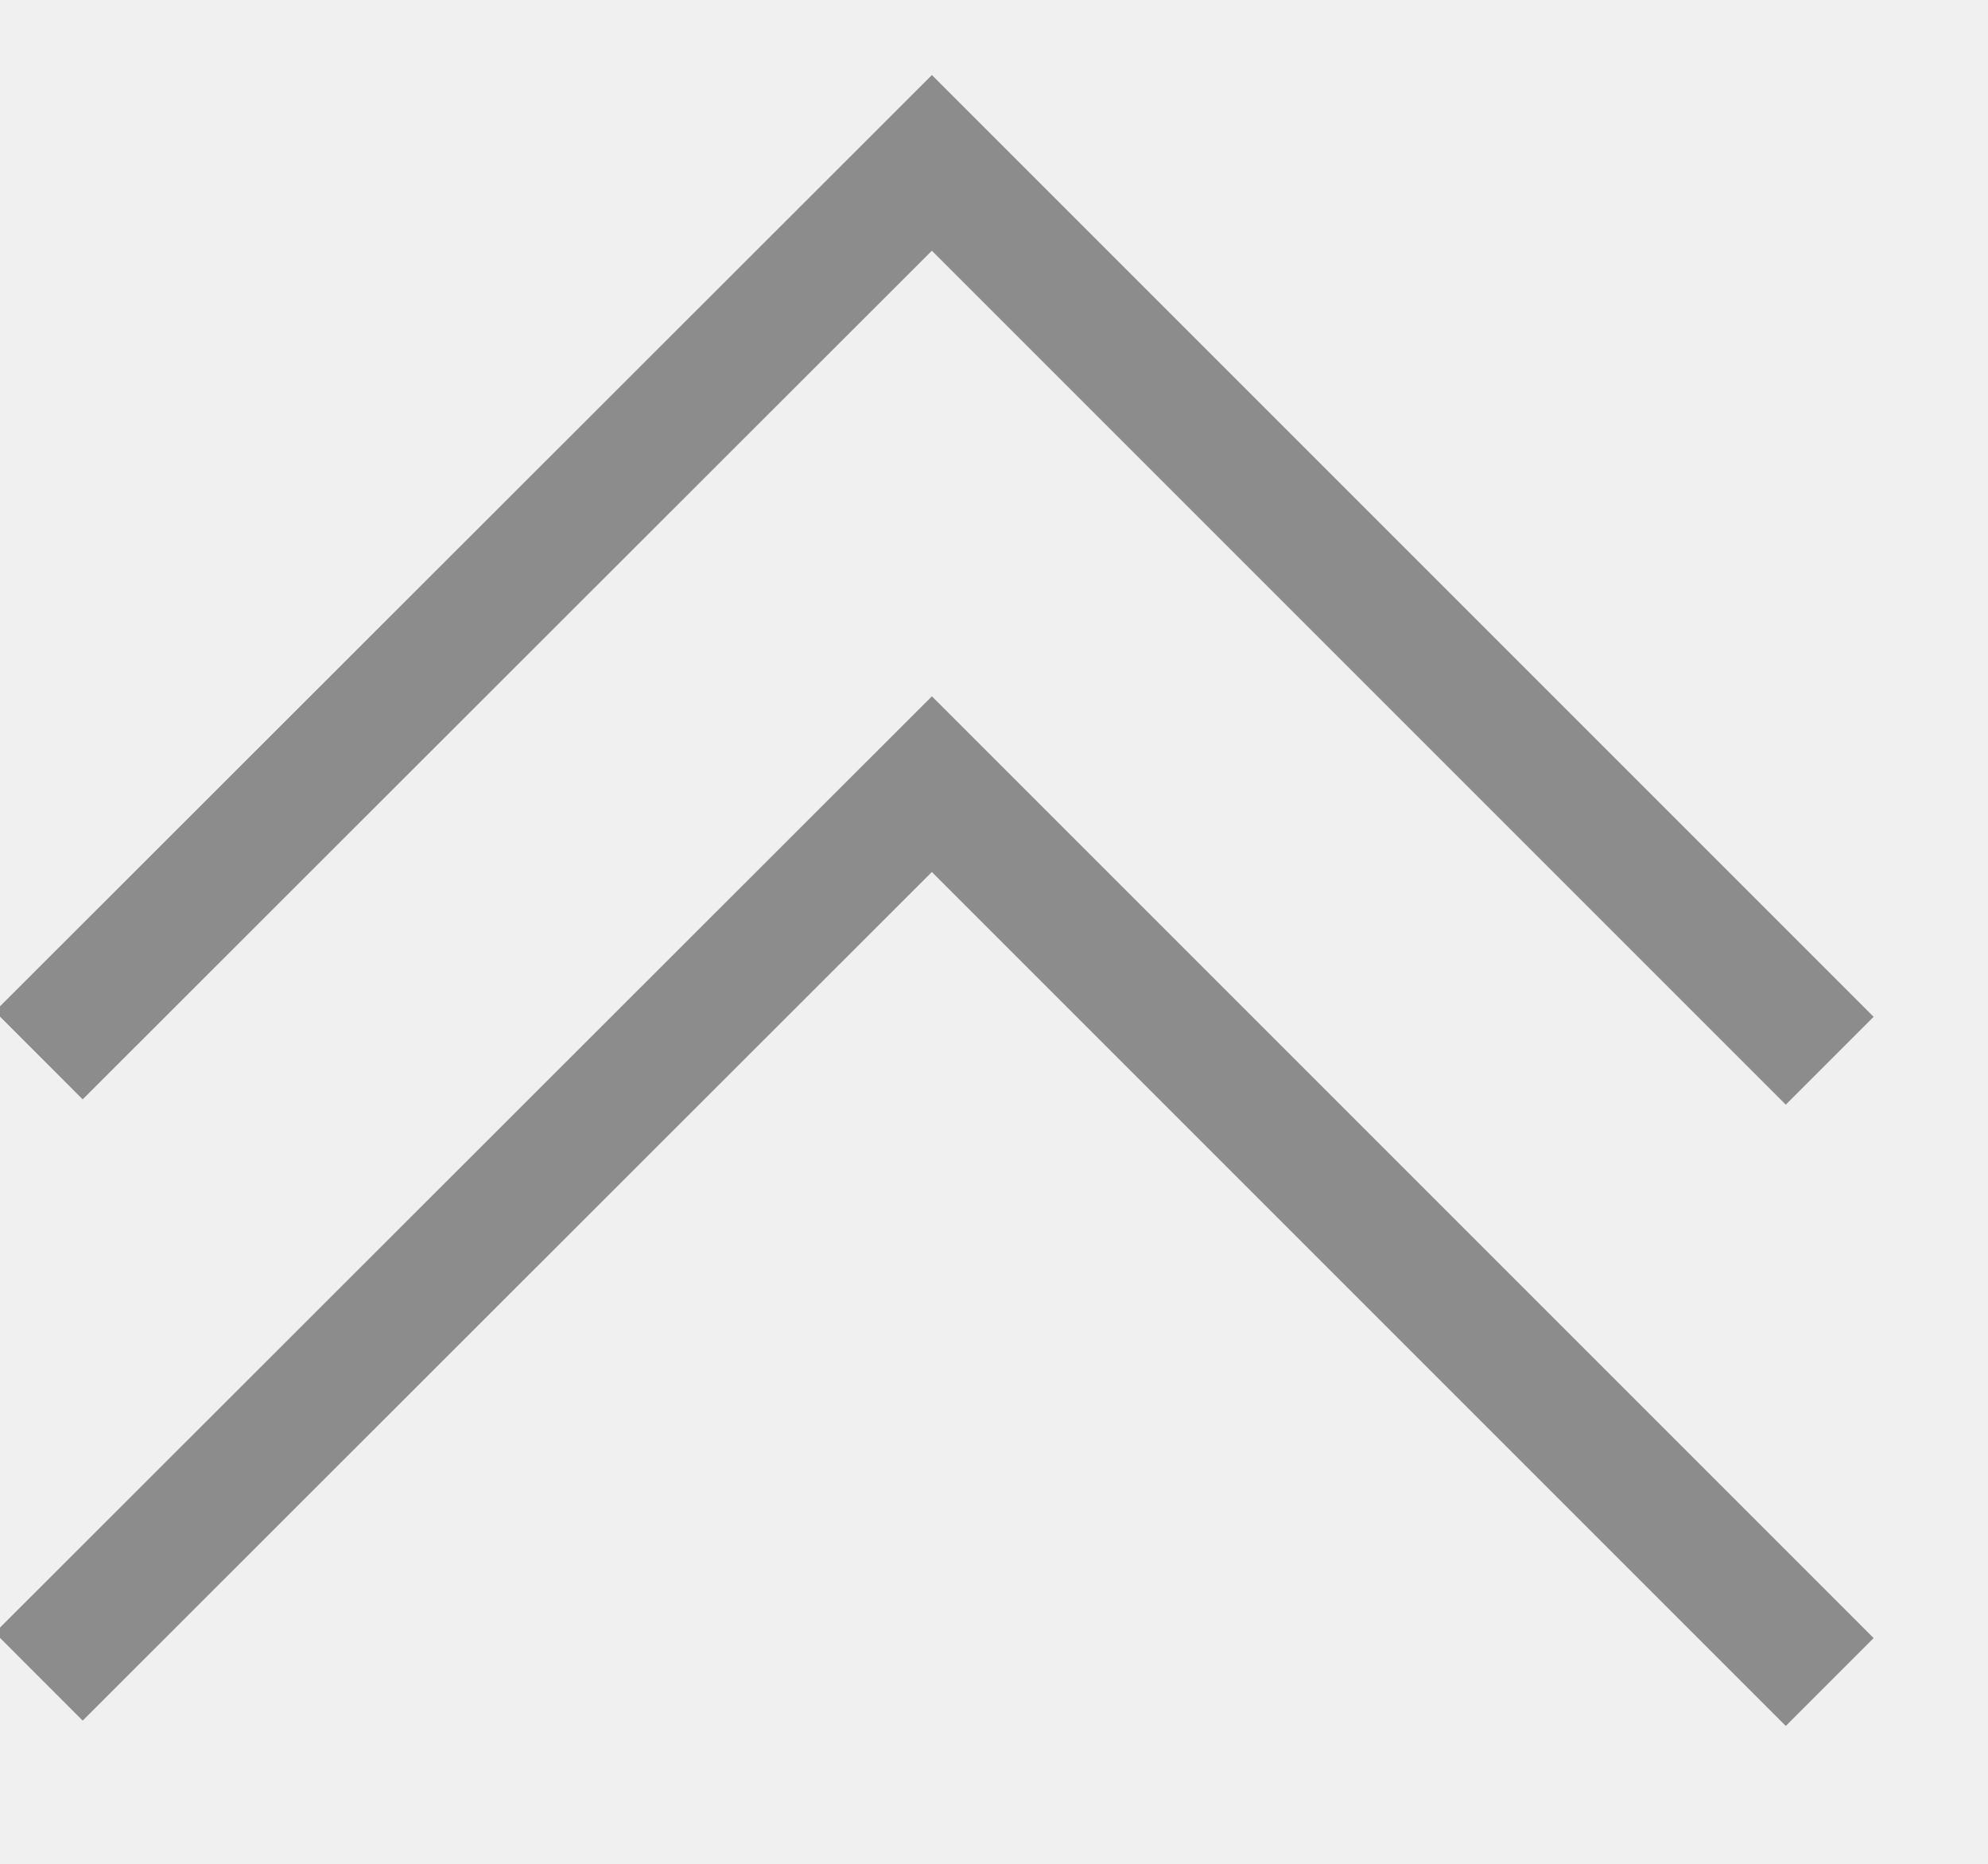
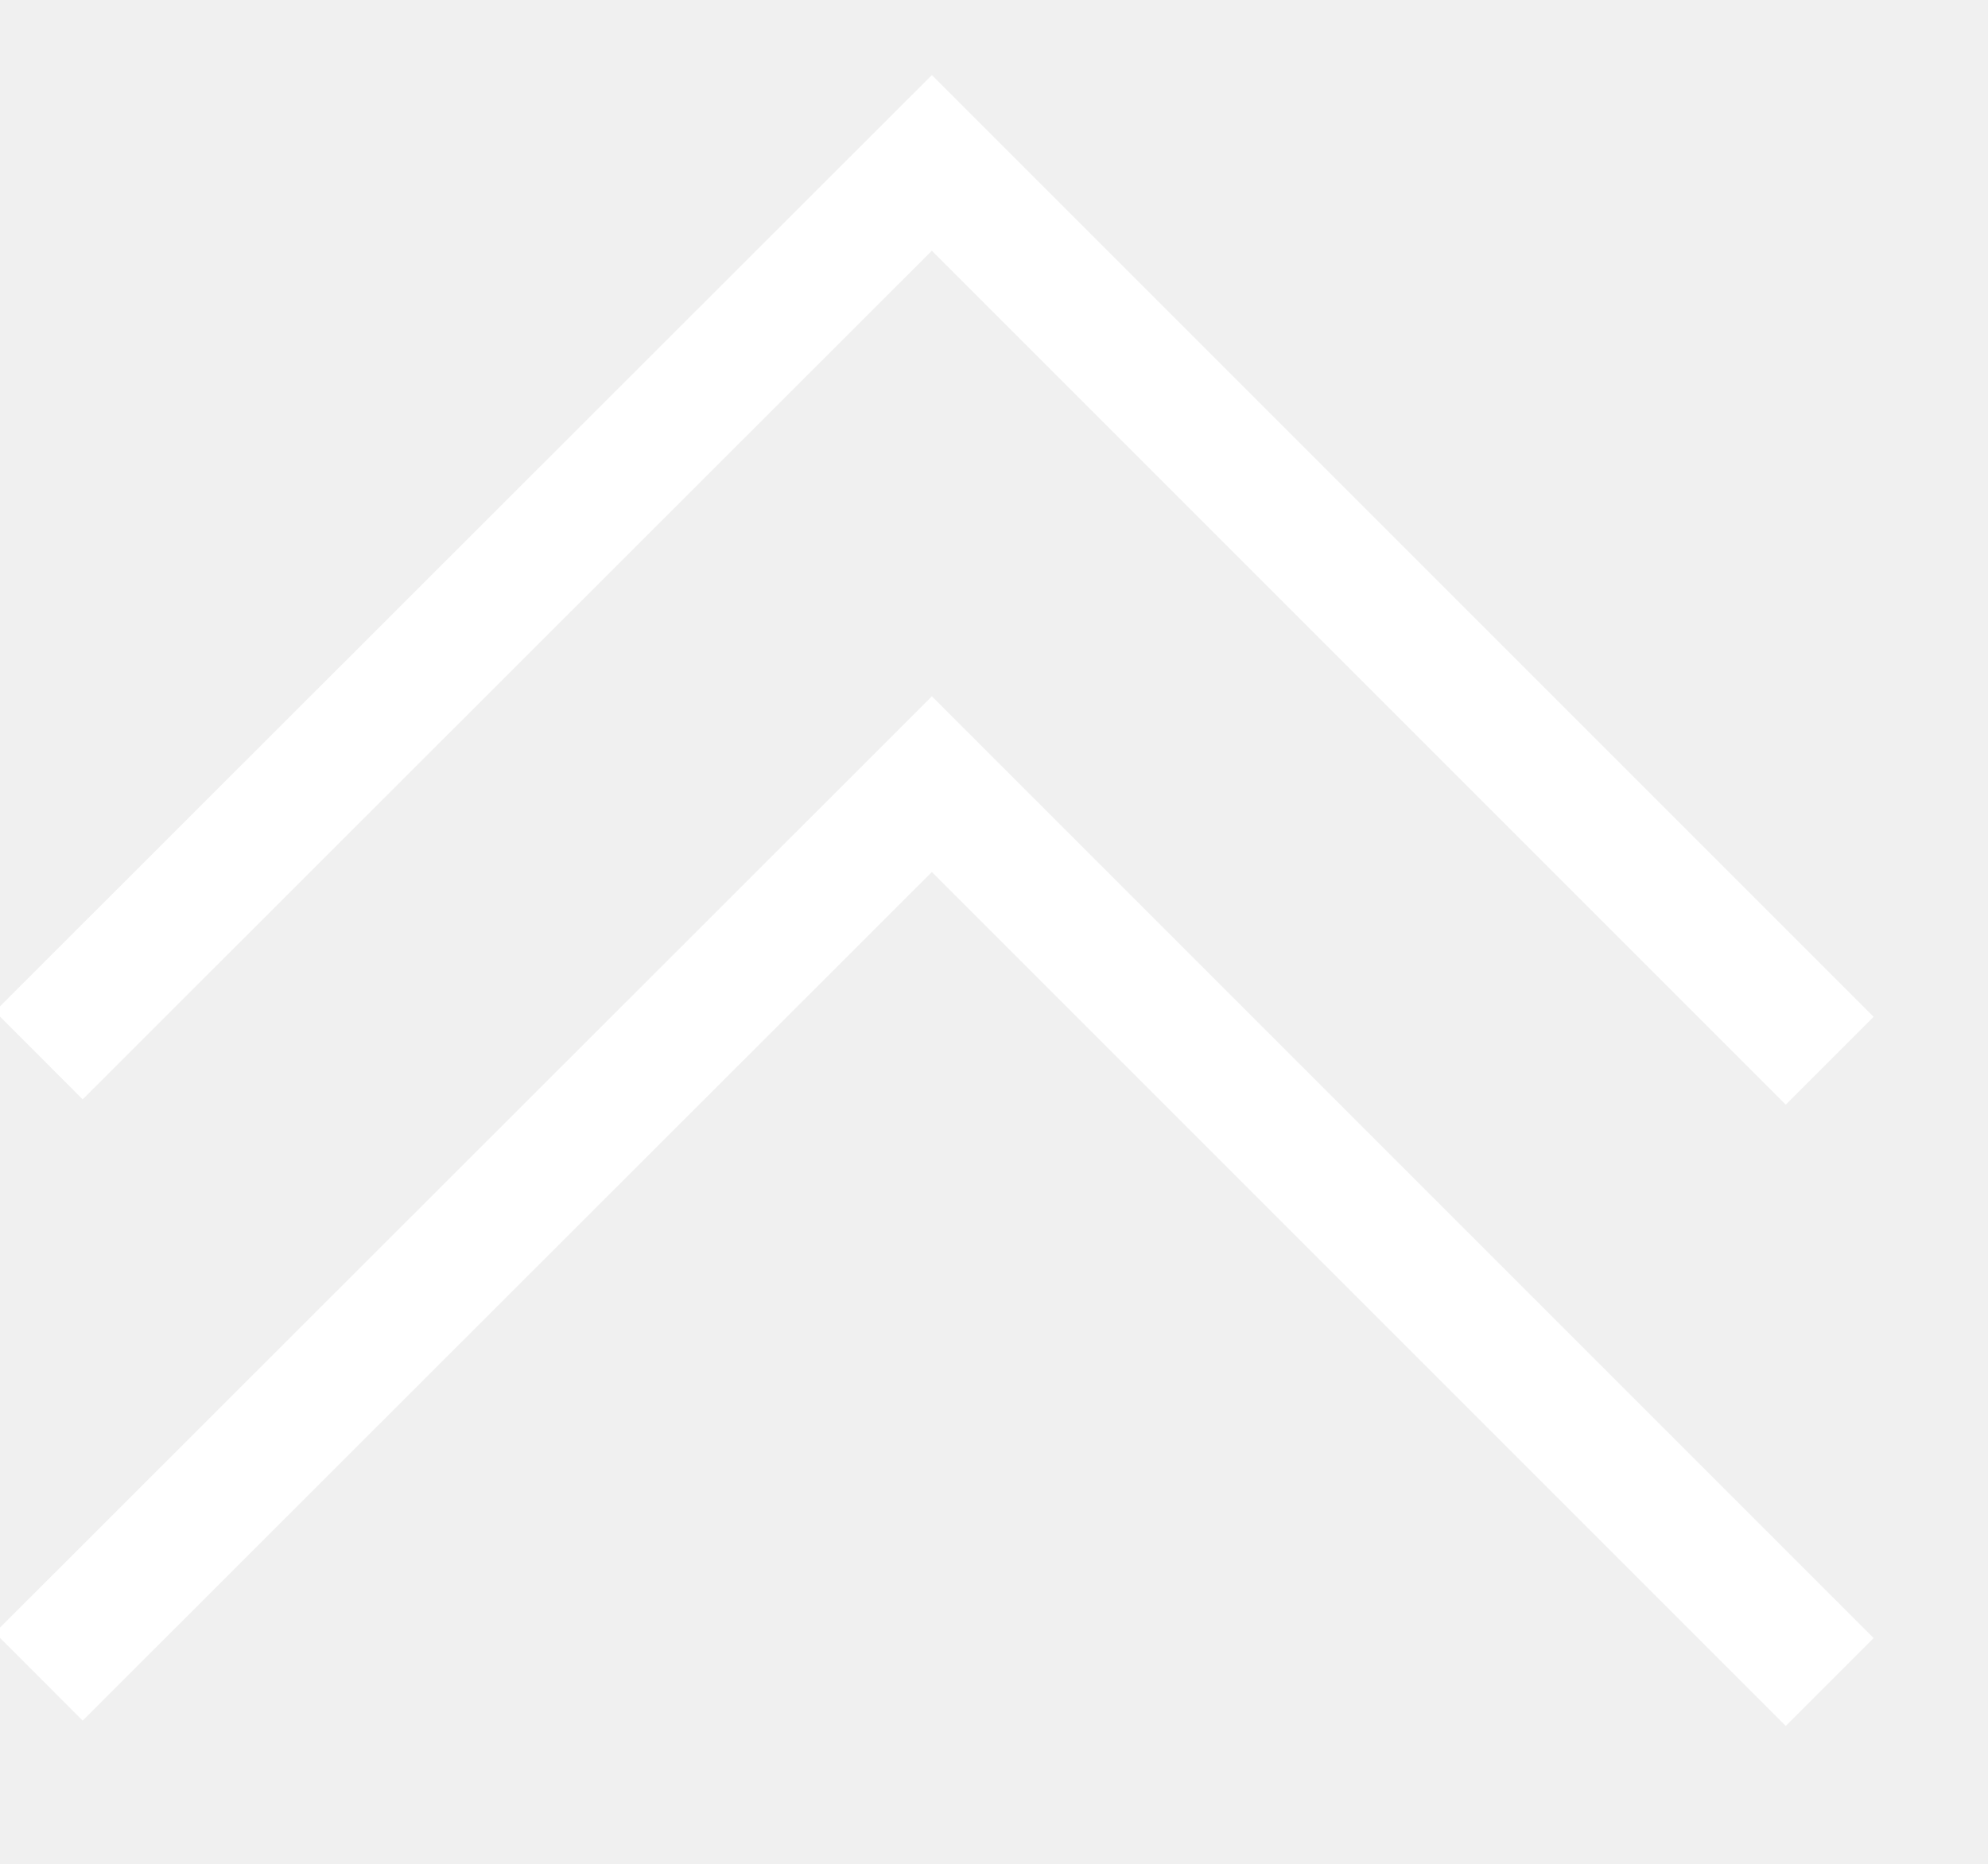
<svg xmlns="http://www.w3.org/2000/svg" width="16px" height="15px" viewBox="0 0 16 15" version="1.1">
  <defs />
  <g id="wallet_assets" stroke="none" stroke-width="1" fill="none" fill-rule="evenodd" transform="translate(-100, -687)">
-     <g id="Group-11" transform="translate(100, 668)" stroke="#8C8C8C">
+     <g id="Group-11" transform="translate(100, 668)" stroke="#FFF">
      <g id="waves_icons_receive-copy-2" transform="translate(7.5, 26.5) scale(1, -1) translate(-7.5, -26.5) translate(0, 20)">
        <polyline id="Shape-Copy-2" points="14.726 0.463 7.5 7.689 0.312 0.506" />
        <polyline id="Shape-Copy-3" points="14.726 5.463 7.5 12.689 0.312 5.506" />
      </g>
    </g>
  </g>
</svg>
